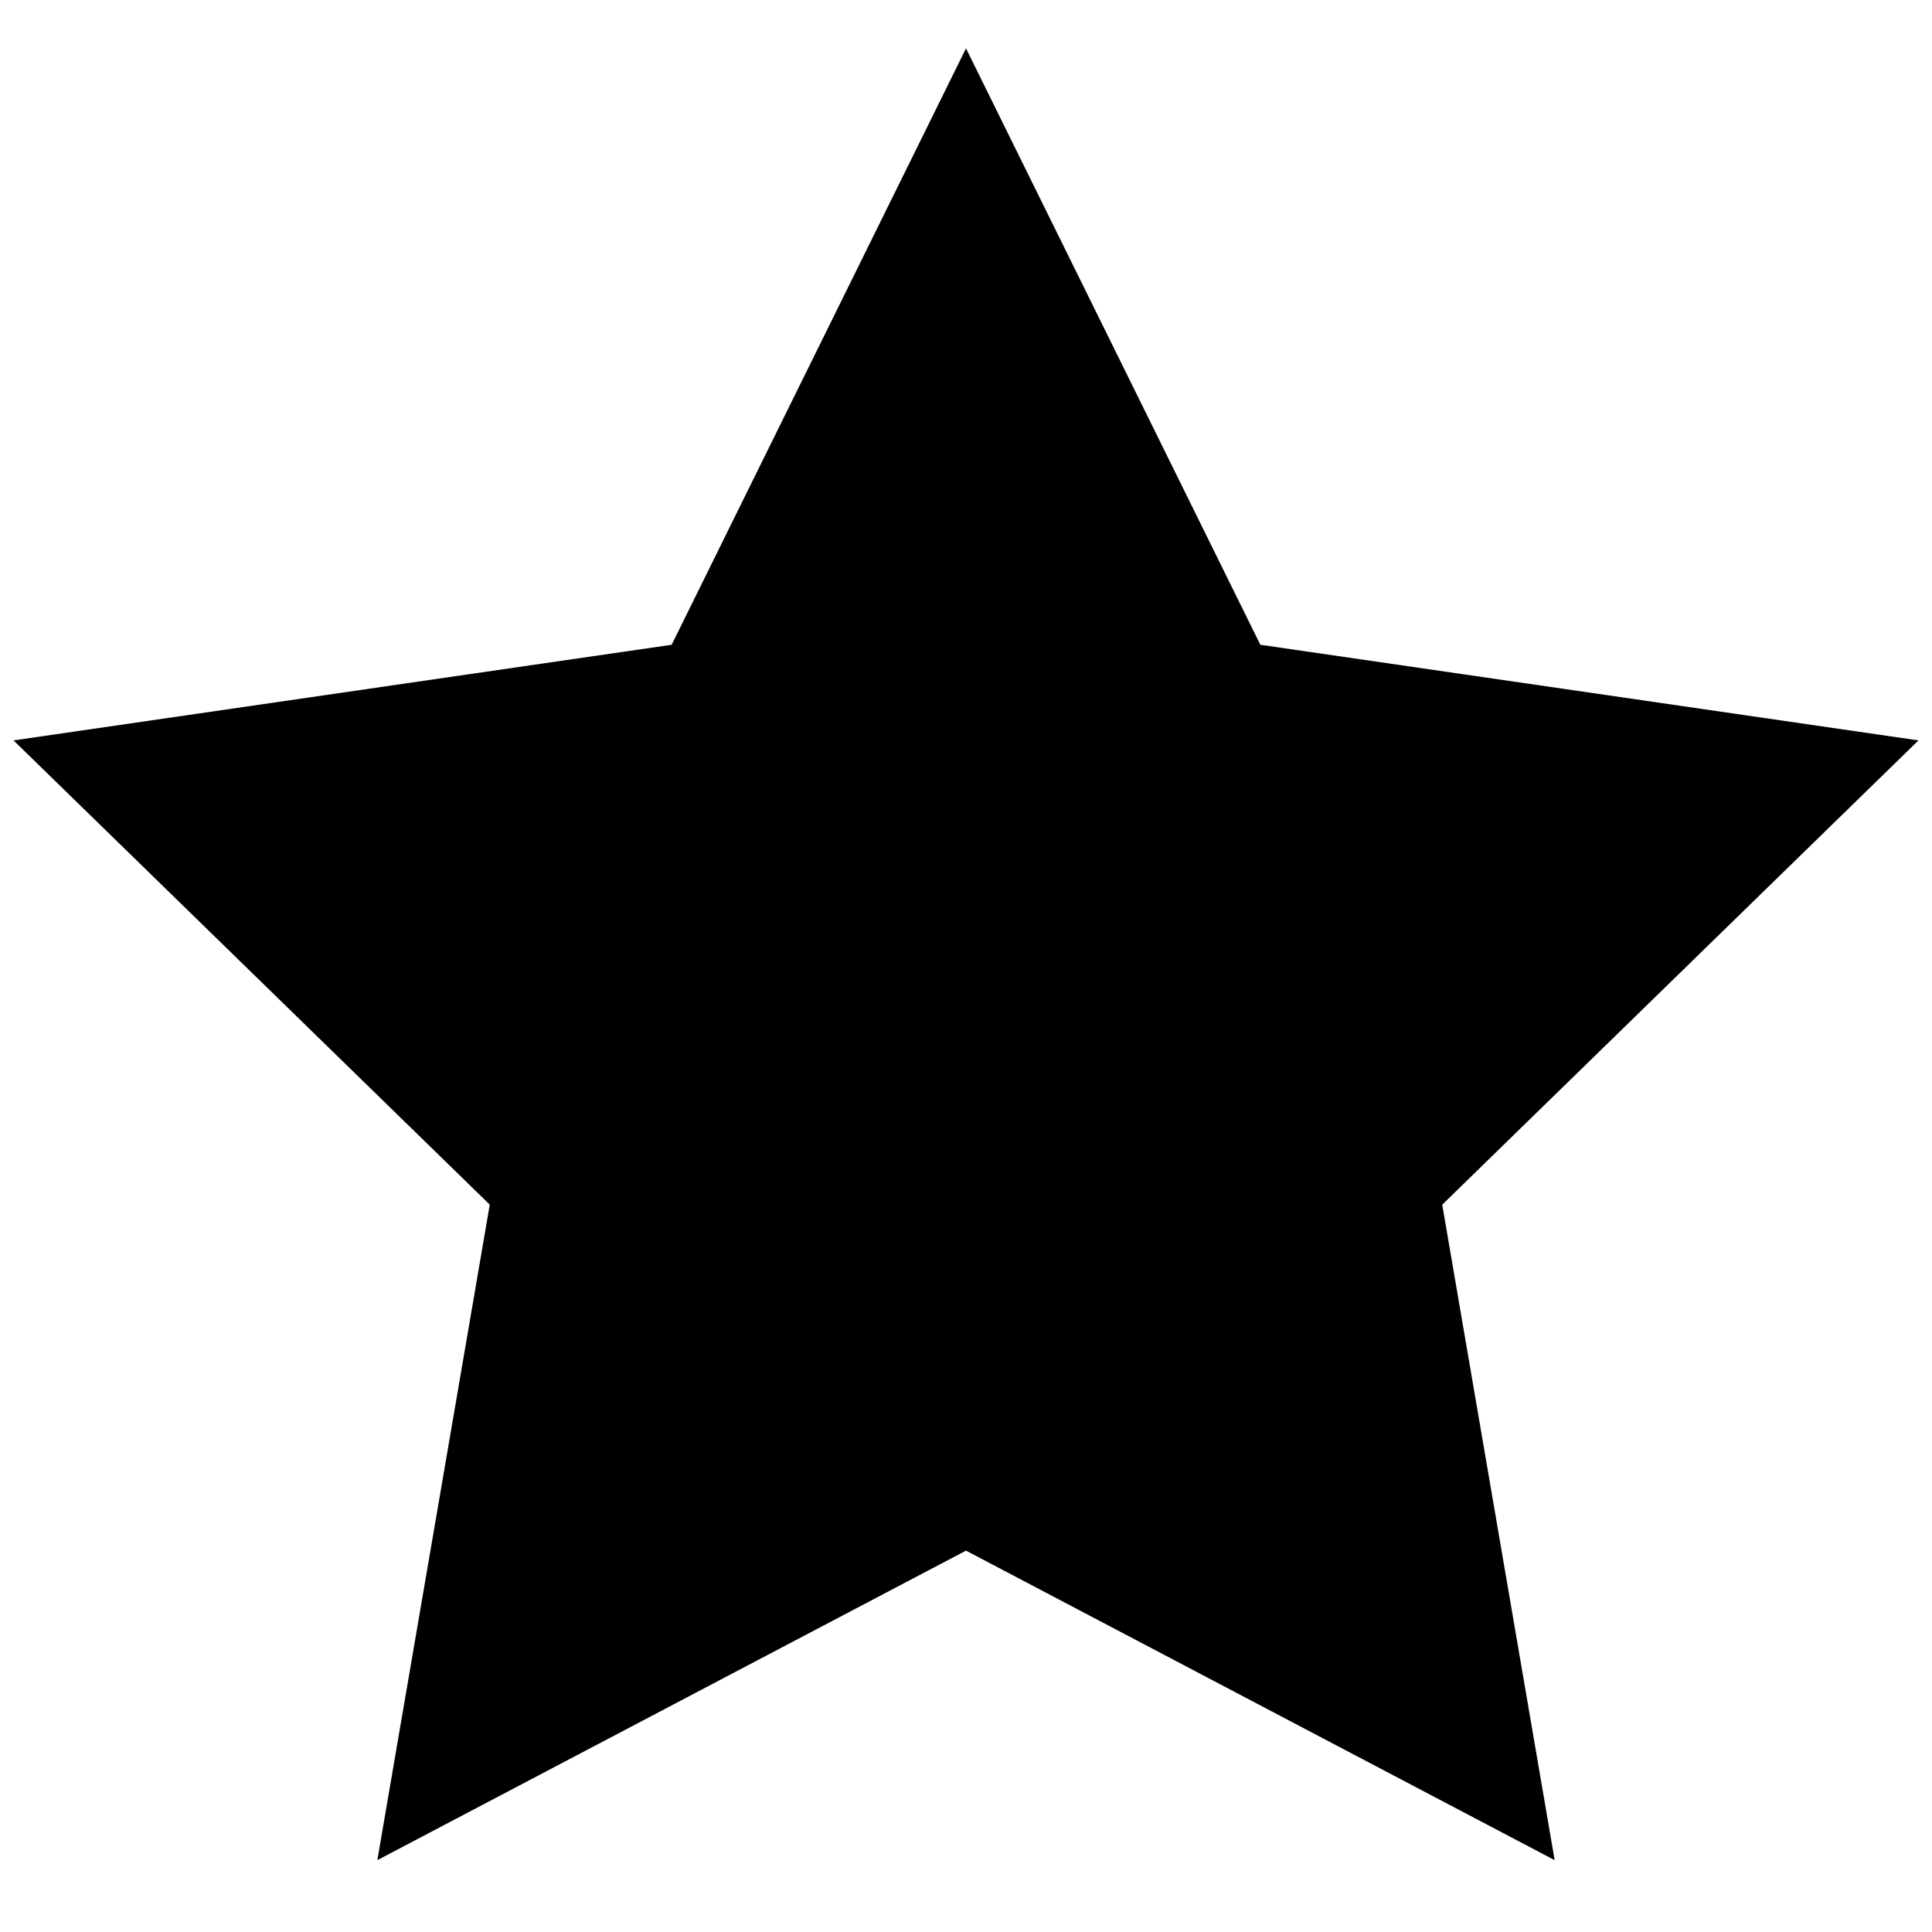
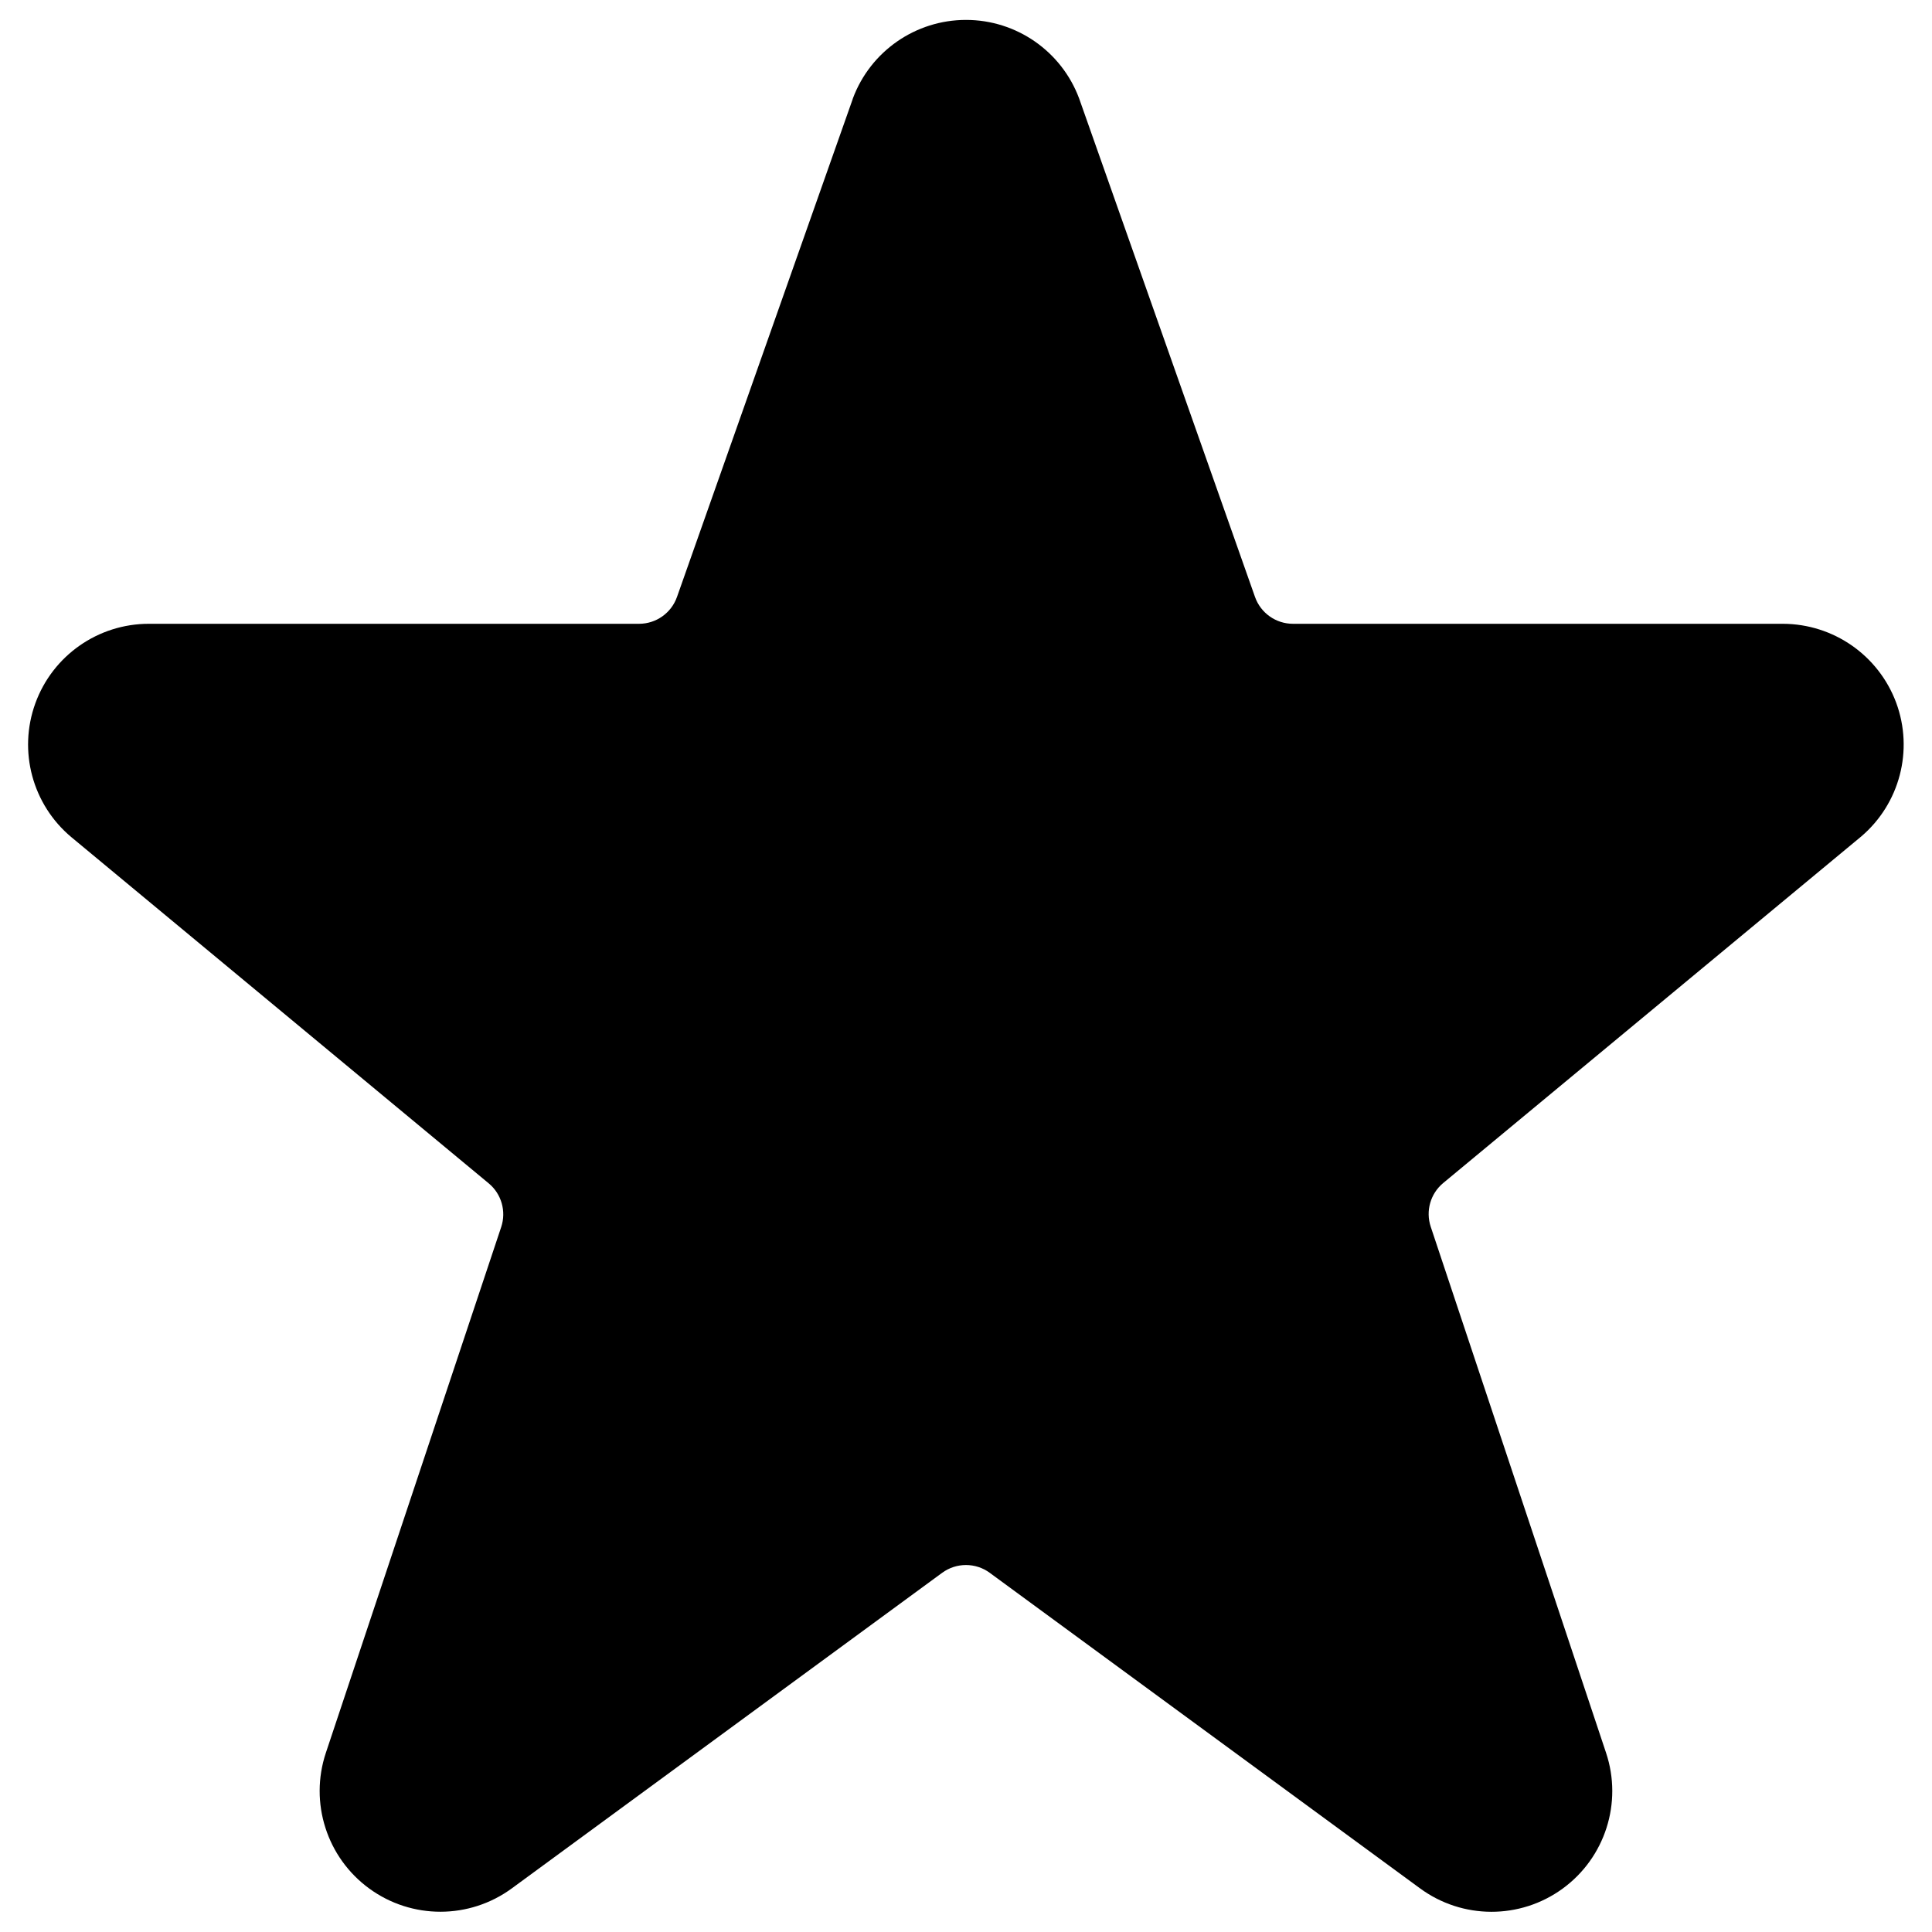
- <svg xmlns="http://www.w3.org/2000/svg" viewBox="0 0 48 48">
-   <path d="M24 38.525l-14.625 7.69 2.793-16.286L.336 18.395l16.351-2.376L24 1.202l7.313 14.817 16.351 2.376L35.832 29.93l2.793 16.285z" fill-rule="evenodd" />
+ <svg xmlns="http://www.w3.org/2000/svg" viewBox="0 0 24 24">
+   <path d="M23.555,8.729a1.505,1.505,0,0,0-1.406-.98H16.062a.5.5,0,0,1-.472-.334L13.405,1.222a1.5,1.5,0,0,0-2.81,0l-.005.016L8.41,7.415a.5.5,0,0,1-.471.334H1.85A1.5,1.5,0,0,0,.887,10.4l5.184,4.3a.5.5,0,0,1,.155.543L4.048,21.774a1.5,1.5,0,0,0,2.31,1.684l5.346-3.92a.5.5,0,0,1,.591,0l5.344,3.919a1.5,1.5,0,0,0,2.312-1.683l-2.178-6.535a.5.5,0,0,1,.155-.543l5.194-4.306A1.5,1.5,0,0,0,23.555,8.729Z" />
</svg>
